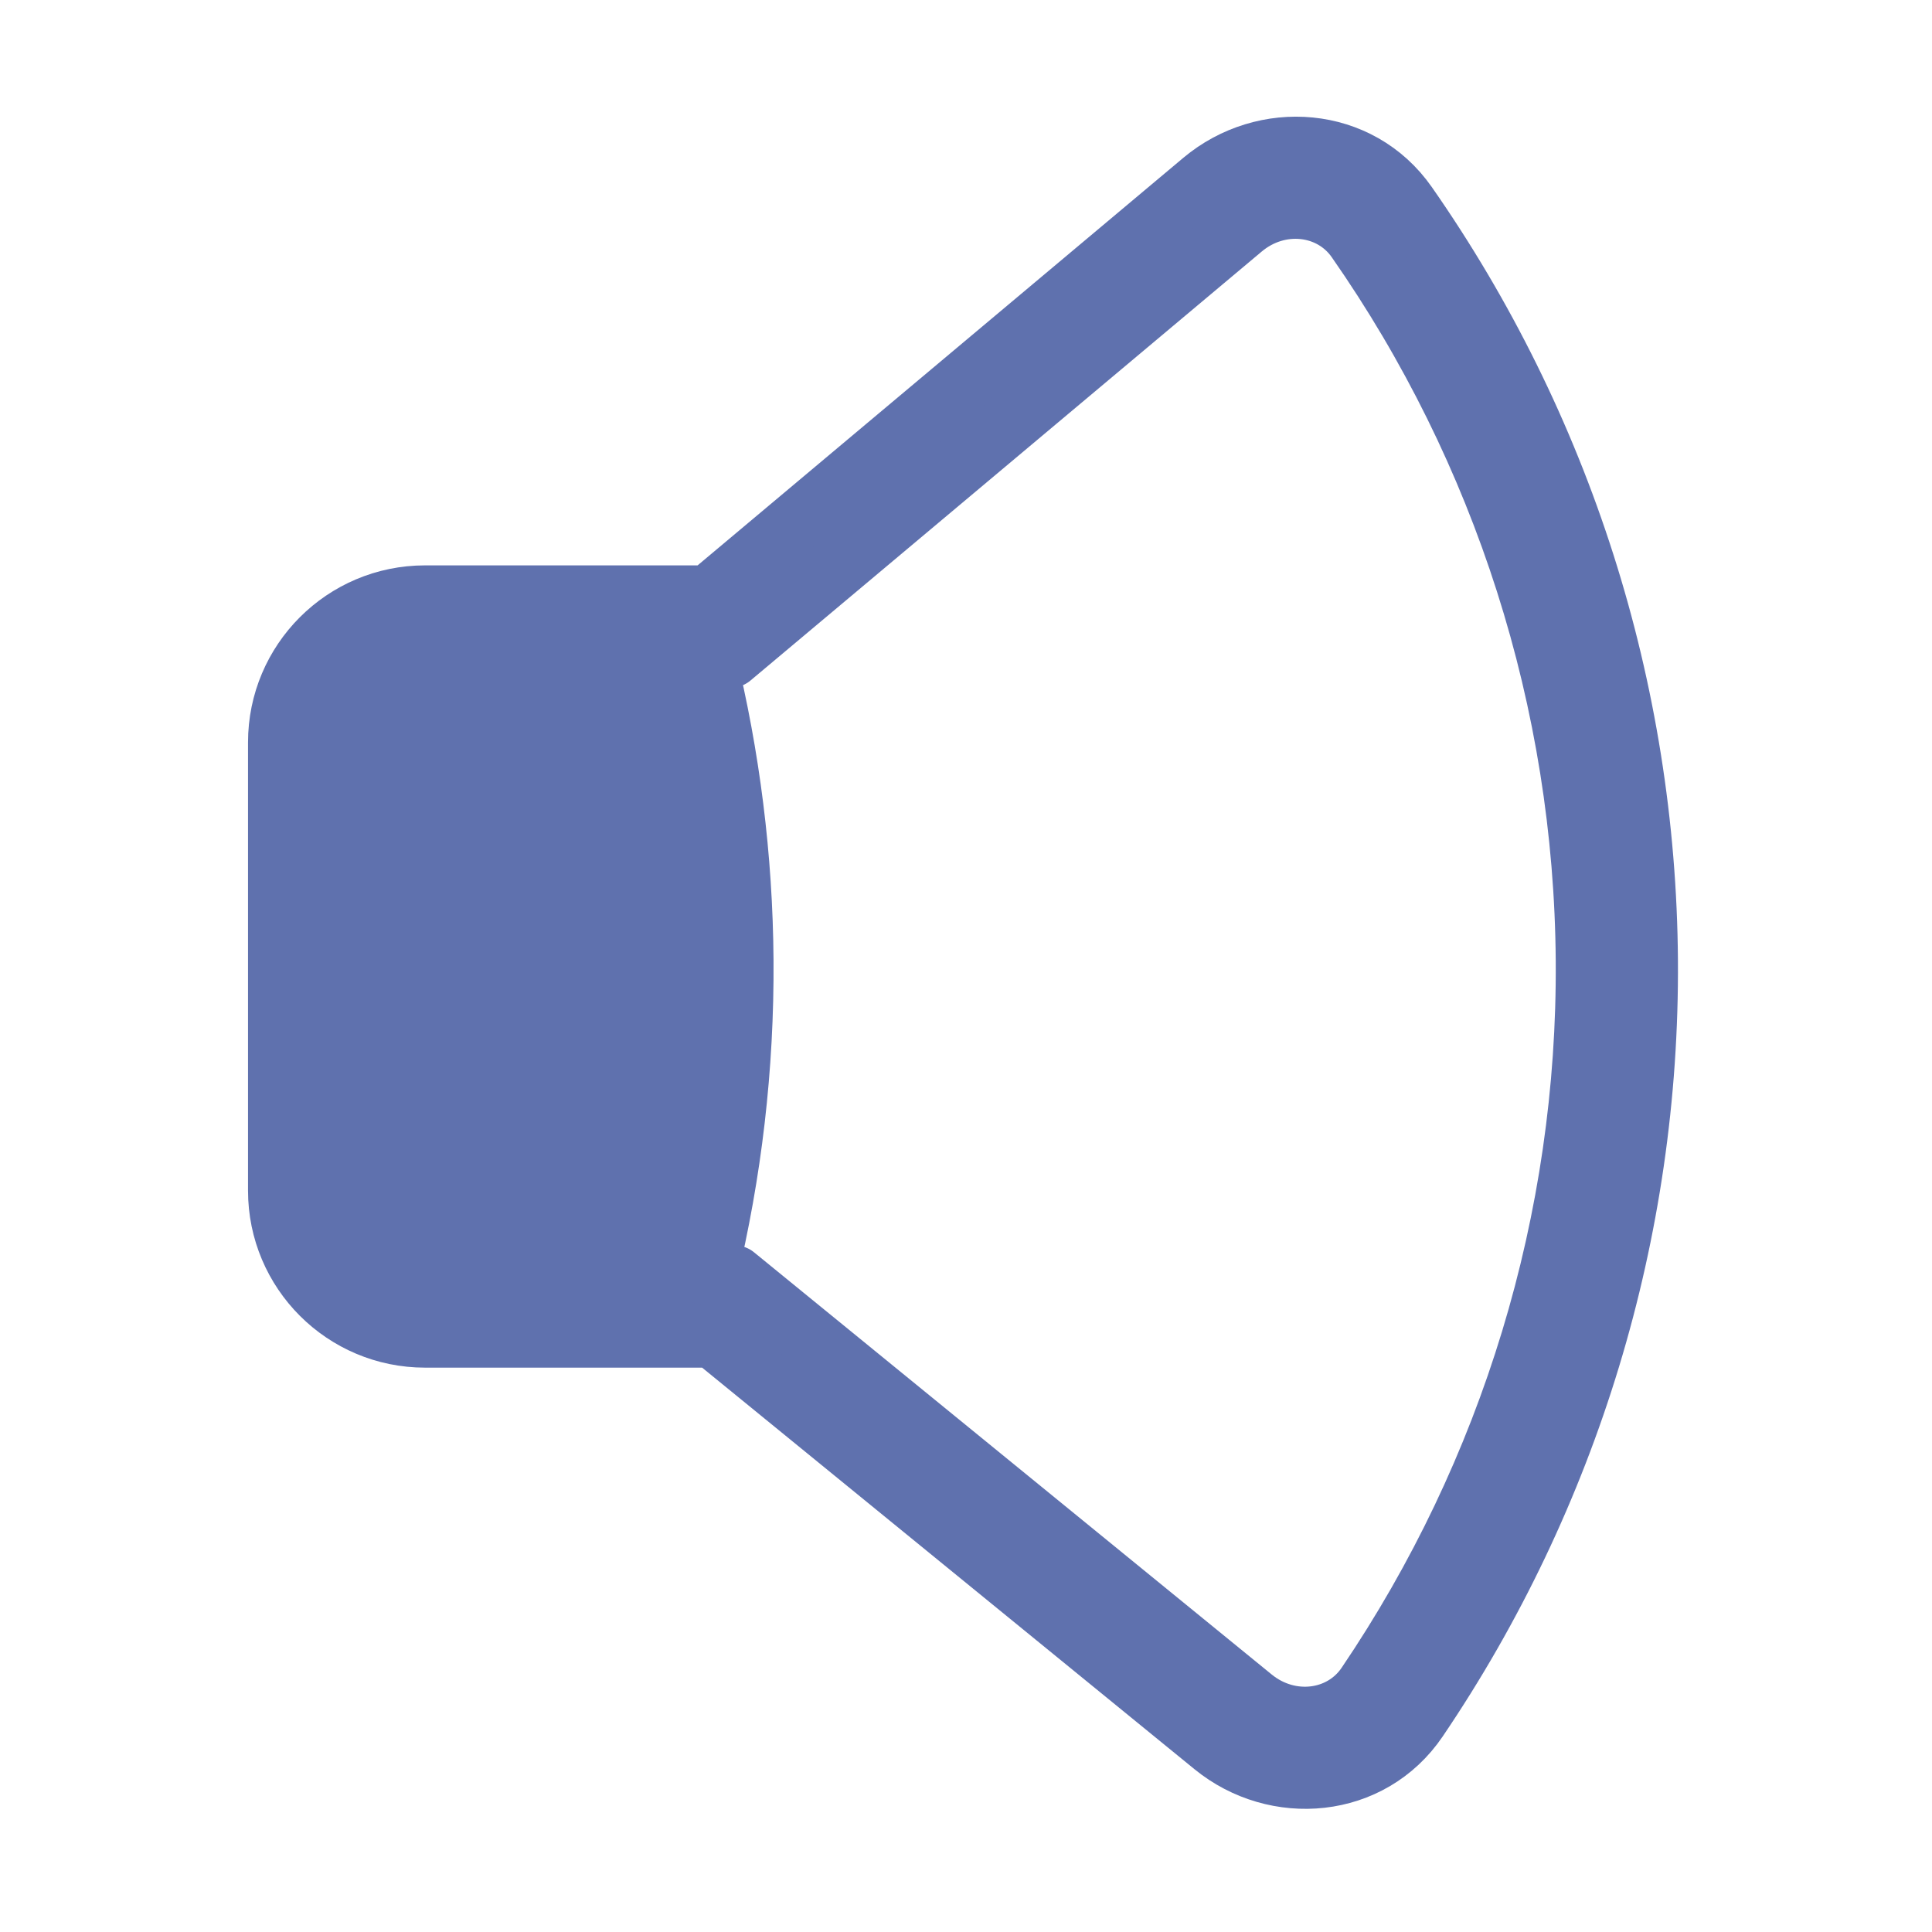
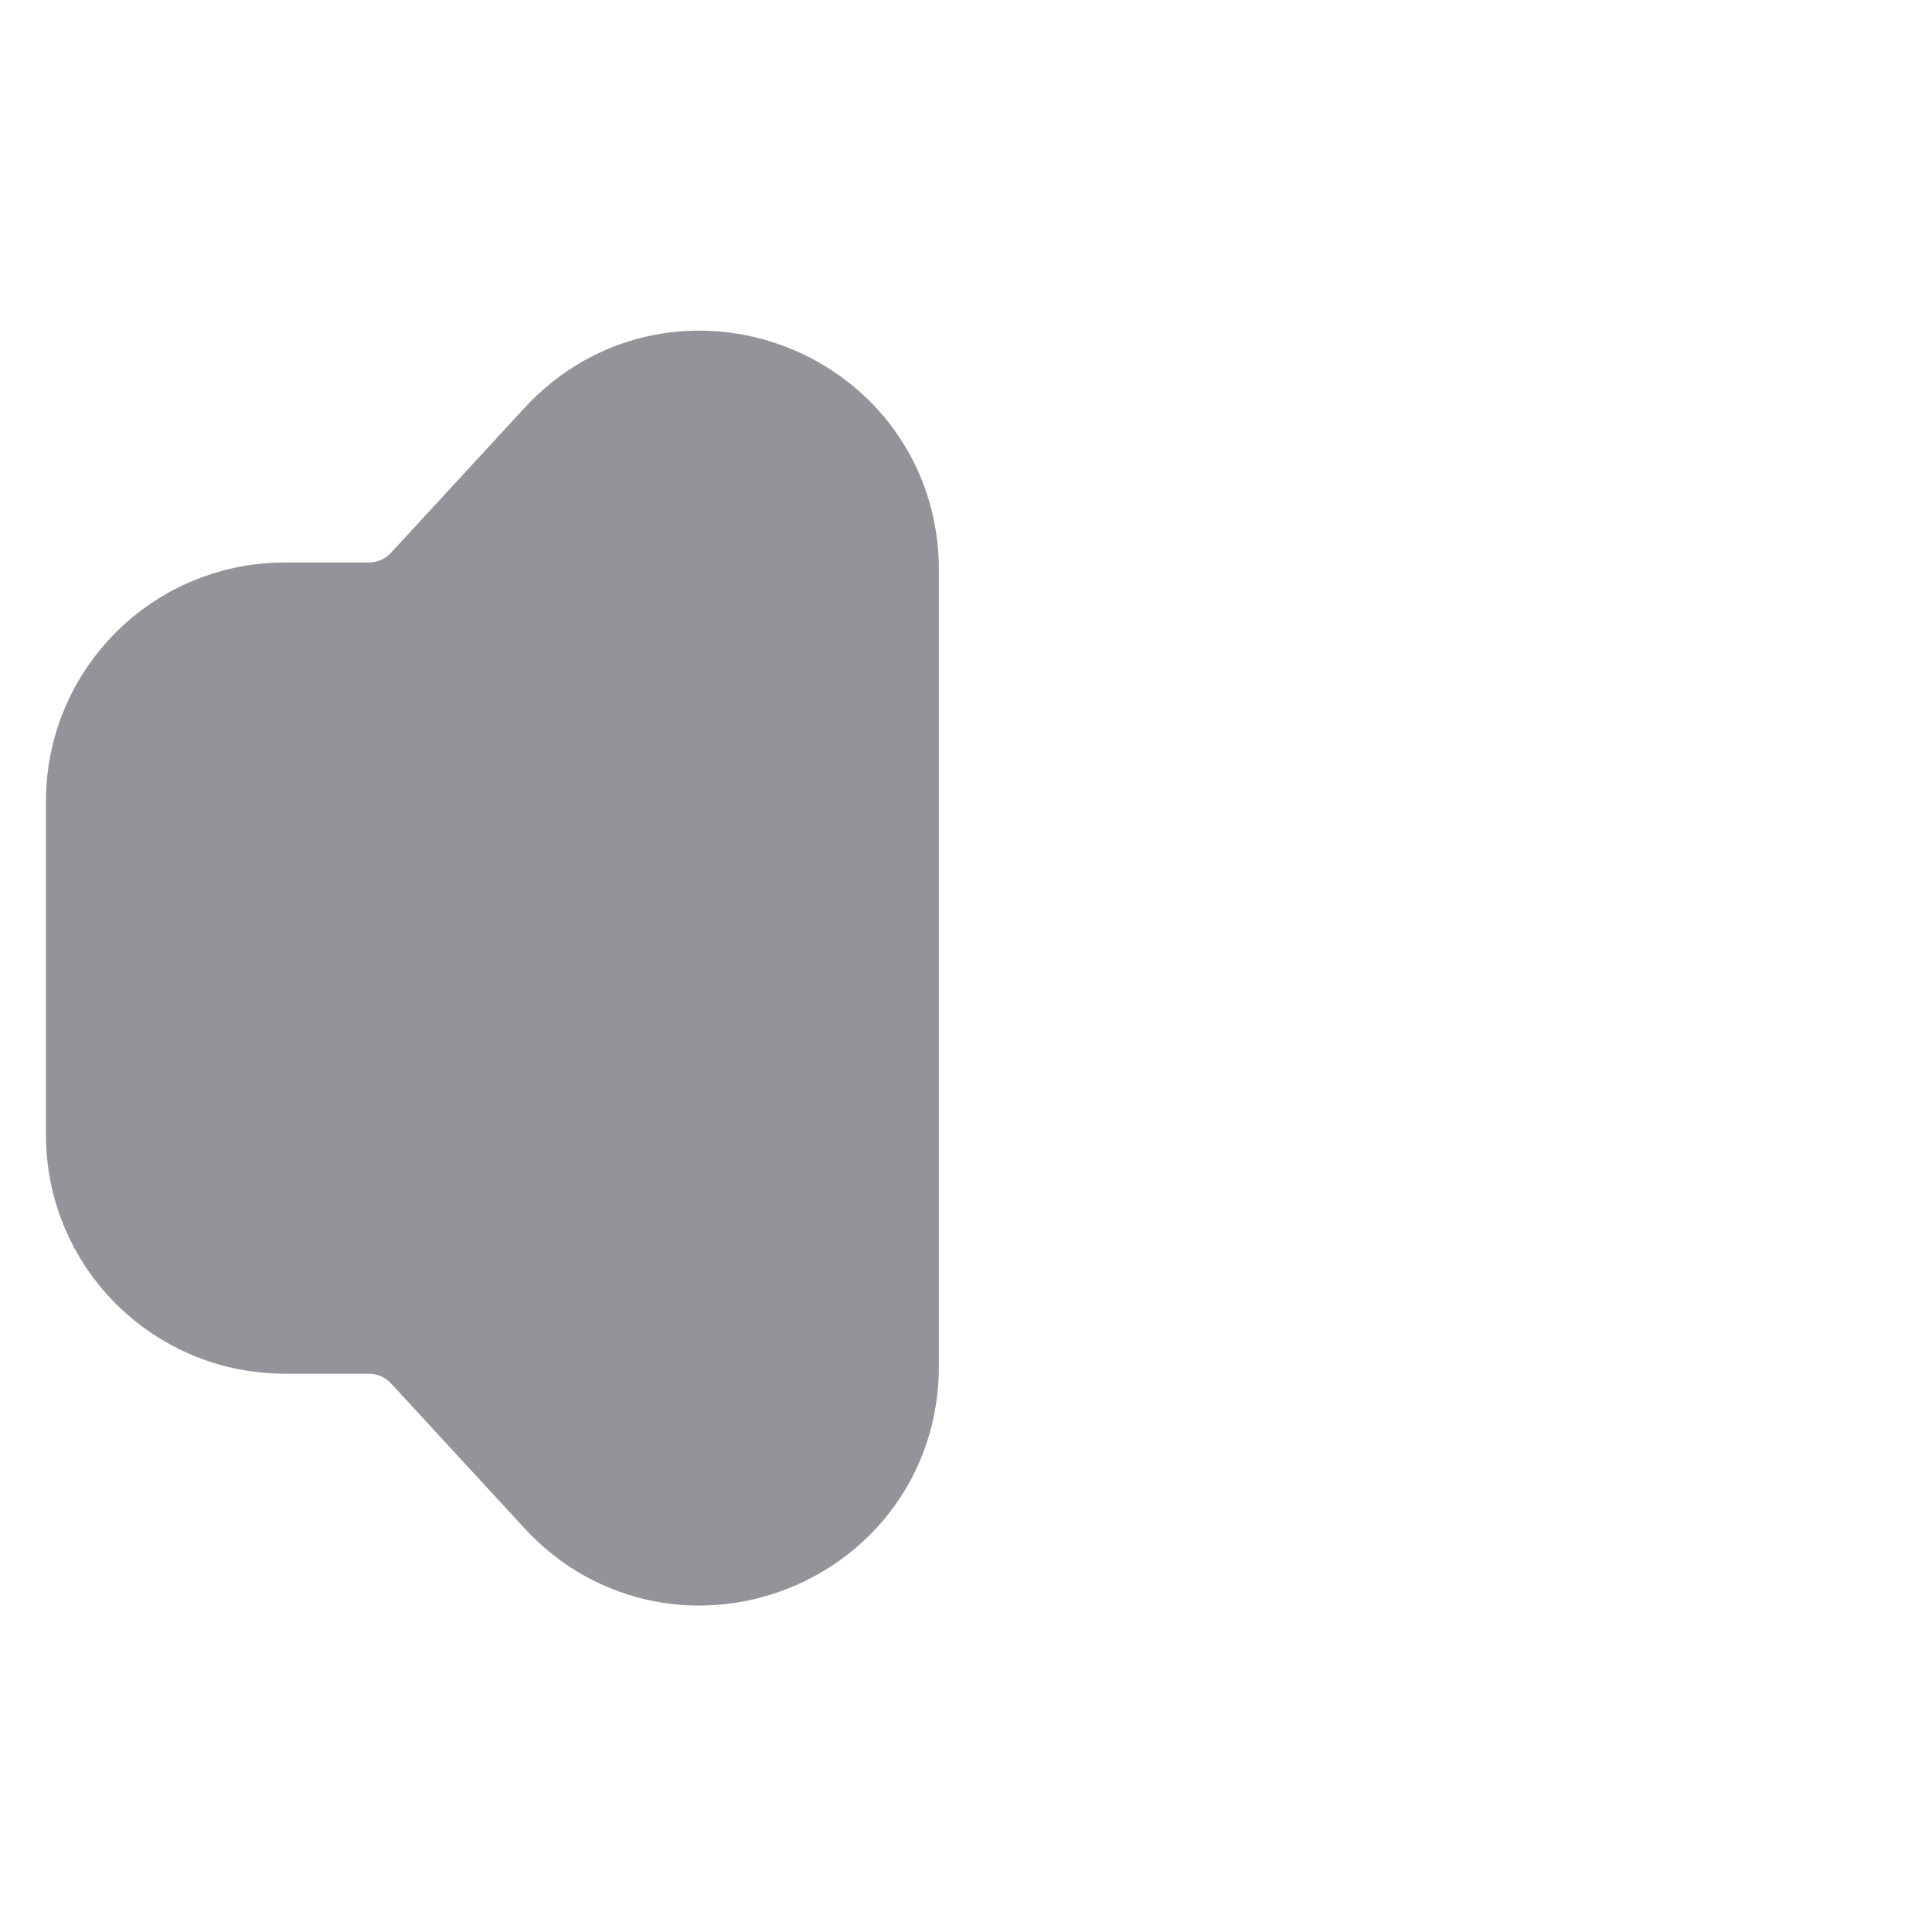
- <svg xmlns="http://www.w3.org/2000/svg" width="256" height="256" viewBox="0 0 256 256" fill="none">
-   <path fill-rule="evenodd" clip-rule="evenodd" d="M186.454 27.093C180.082 17.964 167.506 17.146 159.357 23.984L93.891 78.915H56.32C45.575 78.915 36.864 87.626 36.864 98.371V157.763C36.864 168.509 45.575 177.219 56.32 177.219H94.459L160.804 231.329C169.048 238.052 181.611 237.059 187.855 227.842C207.889 198.27 218.586 163.213 218.335 127.25C218.084 91.287 206.898 56.383 186.454 27.093ZM164.622 30.259C169.47 26.191 176.397 26.998 179.736 31.782C199.235 59.717 209.904 93.007 210.143 127.307C210.383 161.607 200.18 195.042 181.073 223.247C177.801 228.077 170.886 228.981 165.982 224.981L97.376 169.027H93.669C96.952 155.429 98.595 141.392 98.496 127.211C98.401 113.602 96.703 100.148 93.498 87.108H96.873L164.622 30.259Z" fill="#5F71AE" stroke="#5F71AE" stroke-width="8" stroke-linejoin="round" />
+ <svg xmlns="http://www.w3.org/2000/svg" width="463" height="463" viewBox="0 0 463 463" fill="none">
+   <path d="M88.404 159.792C97.407 159.792 105.999 156.026 112.099 149.405L144.088 114.685C163.97 93.105 200 107.173 200 136.516V327.484C200 356.827 163.97 370.895 144.088 349.315L112.099 314.595C105.999 307.974 97.407 304.208 88.404 304.208H68.218C50.425 304.208 36 289.783 36 271.989V192.011C36 174.217 50.425 159.792 68.218 159.792H88.404Z" fill="#959299" stroke="#959299" stroke-width="50" />
</svg>
